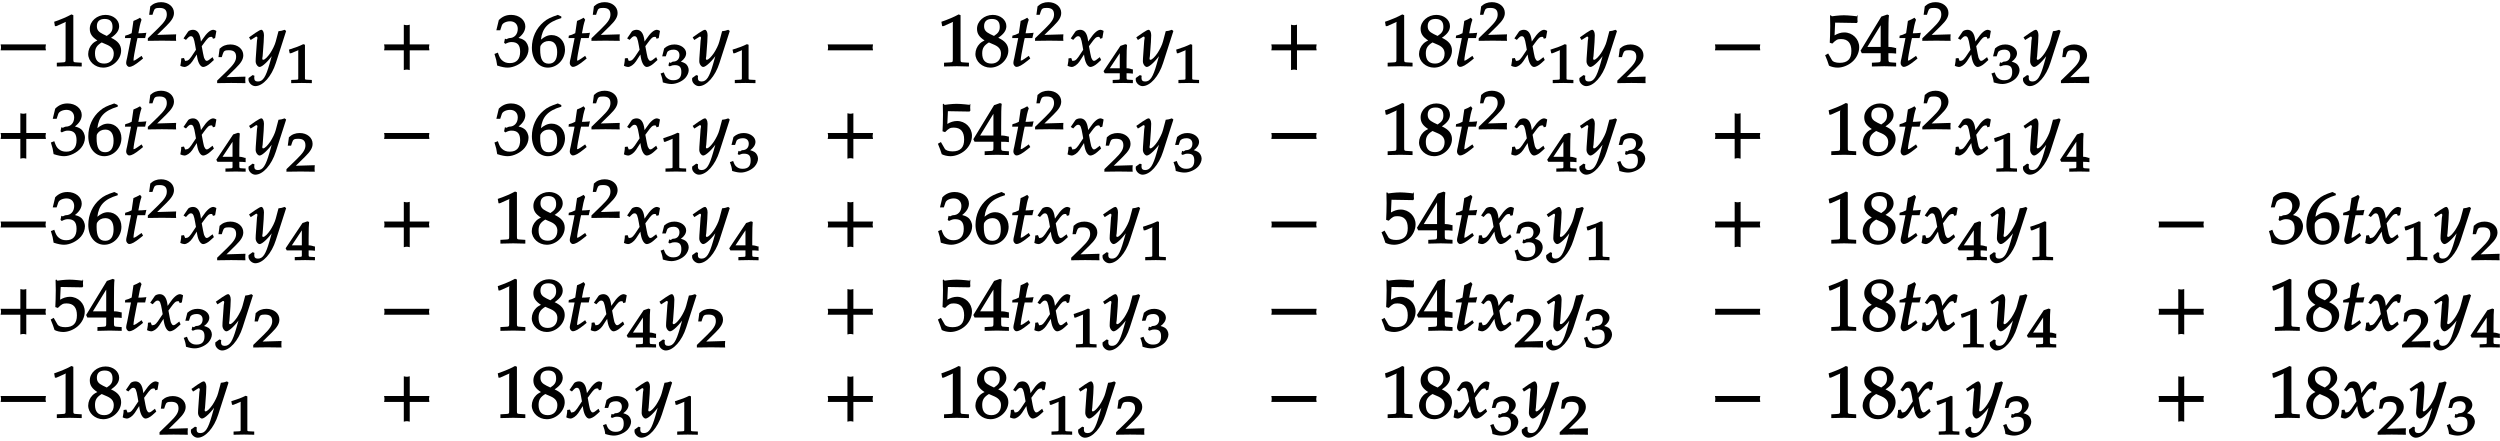
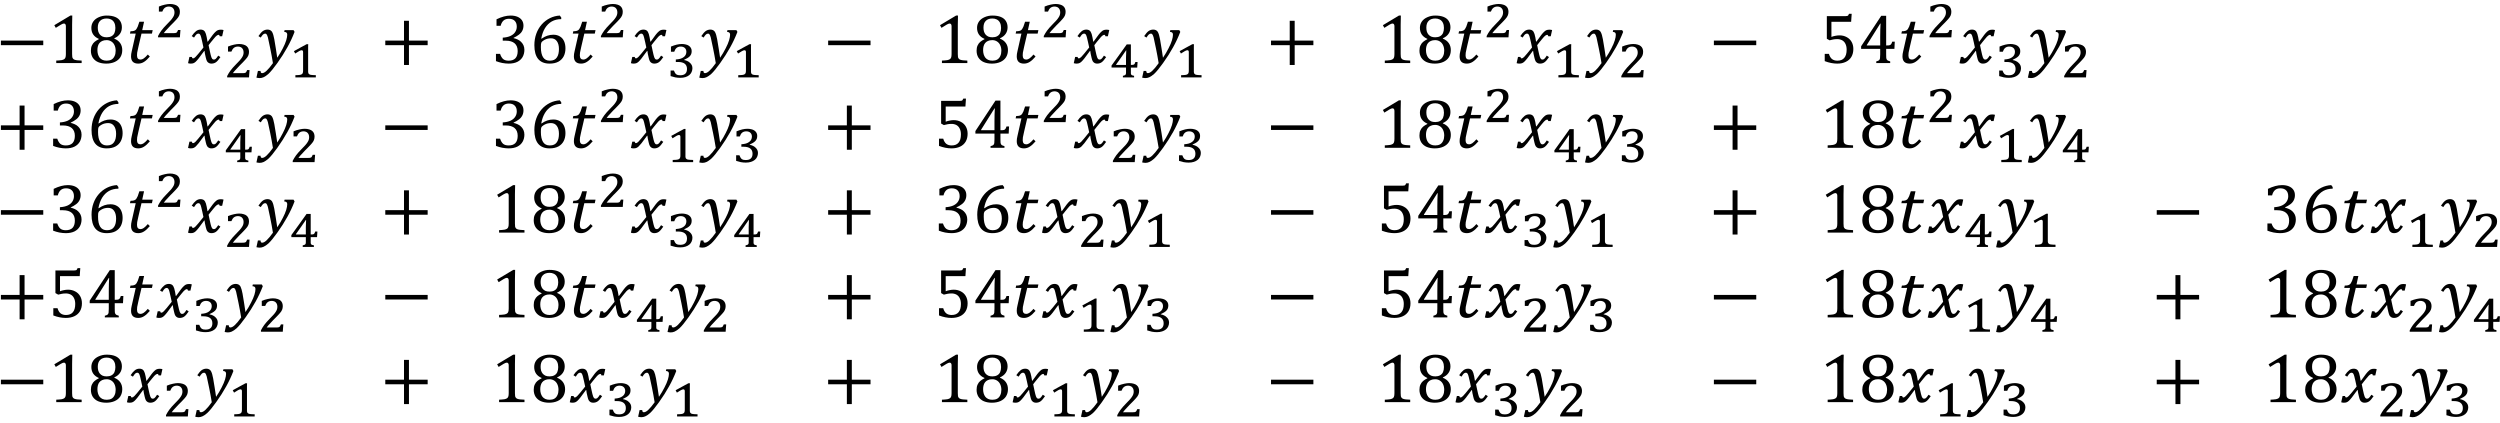
- <svg xmlns="http://www.w3.org/2000/svg" xmlns:xlink="http://www.w3.org/1999/xlink" width="552" height="73pt" viewBox="0 0 414 73">
+ <svg xmlns="http://www.w3.org/2000/svg" xmlns:xlink="http://www.w3.org/1999/xlink" width="568" height="96" viewBox="0 0 426 72">
  <defs>
    <symbol overflow="visible" id="a">
-       <path d="M8.266-2.766a1.332 1.332 0 0 1-.047-.359c0-.11.015-.234.062-.484h-7.5c.063.25.063.375.063.484 0 .125 0 .25-.063.5h7.5zm0 0" />
+       <path d="M.875-3.047v-.781h7.219v.781zm0 0" />
    </symbol>
    <symbol overflow="visible" id="b">
-       <path d="M5.125-.094v-.484l-.75-.047c-.656-.031-.64-.031-.64-.656v-7.172l-.313-.125c-.875.469-1.61.781-2.86 1.219l.125.718h.235l1.547-.687.031-.016c.063 0-.047-.015-.047.266v5.797c0 .625.016.625-.64.656L1-.578v.625L3.125 0l2 .047zm0 0" />
+       <path d="M4.078-1.531c0 .23.008.402.031.515a.68.68 0 0 0 .141.282.572.572 0 0 0 .266.171c.125.043.273.075.453.094.187.024.43.04.734.047V0H1.375v-.422A8.17 8.17 0 0 0 2.297-.5c.187-.04.328-.094.422-.156a.516.516 0 0 0 .219-.281c.05-.125.078-.32.078-.594v-4.75c0-.157-.032-.27-.094-.344a.282.282 0 0 0-.235-.11c-.124 0-.304.07-.53.204-.231.125-.516.304-.86.531l-.25-.453 2.734-1.64h.328a27.34 27.34 0 0 0-.03 1.562zm0 0" />
    </symbol>
    <symbol overflow="visible" id="c">
-       <path d="M5.672-2.594c0-.953-.563-1.61-1.672-2.11.922-.624 1.344-1.218 1.344-1.937 0-1.03-.985-1.859-2.25-1.859-1.422 0-2.61 1.047-2.61 2.297 0 .812.36 1.36 1.25 1.937-.218.11-.53.266-.796.532a2.443 2.443 0 0 0-.72 1.703C.219-.797 1.345.234 2.704.234c1.547 0 2.969-1.343 2.969-2.828zm-1.219.5c0 1-.61 1.656-1.578 1.656-1.016 0-1.531-.578-1.531-1.687 0-.875.312-1.328 1.11-1.813l.937.407c.75.344 1.062.797 1.062 1.437zM4.25-6.516c0 .688-.25 1.047-.953 1.5l-.625-.296c-.766-.375-1.016-.72-1.016-1.329 0-.78.453-1.187 1.297-1.187.875 0 1.297.437 1.297 1.312zm0 0" />
+       <path d="M4.64-4.219l.016.063c.438.18.77.433 1 .765.227.325.344.72.344 1.188 0 .46-.11.867-.328 1.219-.219.343-.54.609-.953.796C4.3 0 3.816.094 3.266.094c-.524 0-.98-.086-1.375-.25a2.055 2.055 0 0 1-.922-.766C.758-1.266.656-1.66.656-2.109c0-.344.055-.641.172-.891.113-.25.266-.453.453-.61.196-.163.438-.316.719-.453v-.062C1.156-4.488.734-5.113.734-6c0-.406.11-.766.329-1.078.218-.313.53-.555.937-.734a3.257 3.257 0 0 1 1.36-.282c.562 0 1.035.078 1.421.235.383.156.672.386.86.687.195.305.296.664.296 1.078 0 .43-.109.797-.328 1.11-.21.312-.53.57-.968.765zM1.829-6.047c0 .23.024.45.078.656.063.2.149.371.266.516.125.148.281.266.469.36.195.085.437.124.718.124.32 0 .594-.062.813-.187.226-.125.394-.305.5-.547.101-.25.156-.535.156-.86 0-.35-.062-.648-.187-.89a1.202 1.202 0 0 0-.532-.547 1.608 1.608 0 0 0-.75-.172c-.5 0-.882.137-1.14.407-.262.261-.39.64-.39 1.14zm-.062 3.844c0 .25.03.484.093.703.063.219.157.414.282.578.125.156.285.281.484.375.195.094.441.14.734.14.313 0 .582-.062.813-.187.226-.133.398-.332.516-.594.125-.257.187-.562.187-.906 0-.375-.07-.695-.203-.969a1.424 1.424 0 0 0-.547-.624 1.47 1.47 0 0 0-.797-.22c-.293 0-.539.048-.734.141-.2.086-.36.204-.485.36s-.214.34-.265.547c-.055.199-.078.418-.078.656zm0 0" />
    </symbol>
    <symbol overflow="visible" id="d">
-       <path d="M3.703-5.516c-.453.047-.86.063-1.156.063.172-.984.297-1.578.531-2.25l-.25-.328a7.16 7.16 0 0 1-1.094.531l-.296 2.031c-.391.203-.704.328-1.063.407l-.047.406h1l-.64 3.25C.625-1.11.53-.813.53-.5c0 .297.266.61.5.61.422 0 .922-.282 1.86-1.032.218-.172.14-.125.437-.36l-.25-.437-.672.469c-.36.25-.484.313-.625.313-.093 0-.031.046-.031-.11 0-.297.156-1.234.516-3l.14-.61h1.266l.203-.89zm0 0" />
+       <path d="M4.078-1.11c-.344.407-.672.712-.984.907a1.8 1.8 0 0 1-.985.297C1.285.094.875-.316.875-1.141c0-.257.035-.535.11-.828l.687-3.047H.688l.093-.406c.227 0 .399-.016.516-.047a.839.839 0 0 0 .297-.125.671.671 0 0 0 .218-.234c.07-.102.141-.234.204-.39.062-.157.156-.43.28-.829h.798L2.78-5.609h1.781l-.125.593h-1.78l-.532 2.282c-.105.437-.172.757-.203.953a3.79 3.79 0 0 0-.031.468c0 .481.203.72.609.72.164 0 .344-.063.531-.188.196-.133.43-.36.703-.672zm0 0" />
    </symbol>
    <symbol overflow="visible" id="f">
-       <path d="M5.875-5.875c-.14-.078-.344-.156-.453-.156-.469 0-1.063.468-1.797 1.578l-.453.656.25.094-.078-.578c-.14-1.188-.594-1.75-1.297-1.75-.313 0-.688.14-.797.297L.484-4.61l.407.25c.437-.485.578-.61.812-.61.39 0 .516.36.719 1.532l.125.718-.438.656C1.594-1.25 1.297-.905.953-.905c-.172 0-.172.078-.203.015l-.188-.468-.453.062c0 .36-.03.516-.093.89-.032.141-.047.173-.063.329.219.125.531.203.672.203.39 0 .953-.375 1.328-.938l.906-1.406-.234-.094.125.829c.172 1.015.578 1.609 1 1.609.266 0 .75-.234 1.125-.578l.64-.578-.218-.469c-.578.453-.766.61-.953.61-.188 0-.25-.094-.453-.5.015.046-.11-.407-.172-.75L3.5-3.313l.39-.532c.563-.765.782-1.015 1.157-1.015.187 0 .187-.032.312.312l.36-.11.203-1.171zm0 0" />
+       <path d="M2.797-2.656a65.21 65.21 0 0 0-.188-.875c-.062-.29-.125-.555-.187-.797-.063-.25-.121-.41-.172-.484-.043-.083-.09-.133-.14-.157a.289.289 0 0 0-.172-.047.477.477 0 0 0-.235.063.787.787 0 0 0-.219.187 4.023 4.023 0 0 0-.296.422l-.391-.25c.25-.375.488-.648.719-.828.226-.187.492-.281.796-.281.126 0 .227.016.313.047a.604.604 0 0 1 .25.125c.07.054.133.125.188.218.05.086.101.204.156.36.05.156.097.351.14.578.051.23.094.469.125.719h.063c.375-.531.656-.914.844-1.156.195-.25.363-.43.5-.547.132-.125.257-.207.375-.25.125-.051.289-.079.5-.079.175 0 .328.024.453.063l-.235 1.063h-.421c-.024-.165-.09-.25-.204-.25a.26.26 0 0 0-.109.03.64.64 0 0 0-.156.079 1.516 1.516 0 0 0-.25.219 10.63 10.63 0 0 0-.36.421c-.136.157-.277.329-.421.516l-.391.5c.07.375.14.7.203.969l.156.687c.051.18.094.32.125.422.04.106.082.184.125.235a.32.32 0 0 0 .125.109.474.474 0 0 0 .469-.078c.102-.082.25-.27.438-.563l.375.25c-.274.407-.516.696-.735.86-.219.164-.484.25-.797.25A.864.864 0 0 1 3.734 0a.958.958 0 0 1-.312-.281c-.086-.133-.156-.344-.219-.625-.125-.5-.2-.883-.219-1.156h-.062c-.418.585-.73 1.007-.938 1.265-.199.25-.367.438-.5.563-.125.117-.25.199-.375.25C.992.066.832.094.625.094.445.094.297.066.172.016l.234-1.063h.422c.02.168.086.25.203.25.051 0 .11-.015.172-.047a1.1 1.1 0 0 0 .25-.203c.113-.113.27-.289.469-.531.207-.238.5-.598.875-1.078zm0 0" />
    </symbol>
    <symbol overflow="visible" id="g">
-       <path d="M5.953-5.875l-.203-.156c-.375.14-.64.203-1.016.234l-.453 1.703c-.14.563-.531 1.344-.922 1.938-.421.61-.89 1.094-1.156 1.094-.265 0-.11-.438-.094-.594l.172-2.328c.031-.36.047-.829.047-1.157 0-.53-.219-.89-.422-.89-.156 0-.422.125-1 .515L-.14-4.78l.266.437.734-.453c.063-.047.125-.11.204-.11.312 0 .125.485.109.673L.969-1.328l-.016.484c-.015.5.36.969.656.969.454 0 1.547-1.047 2.438-2.39l-.234-.094-.579 2.03c-.609 2.126-1.078 2.86-1.906 2.86-.422 0-.61-.187-.61-.61 0-.062.016-.155.032-.343l-.297-.11-.672.485c-.015.156-.015.219-.015.281 0 .516.578 1.063 1.125 1.063 1.265 0 2.703-1.61 3.406-3.828L6-5.828zm0 0" />
+       <path d="M2.86.016a55.642 55.642 0 0 0-.454-2.485A59.384 59.384 0 0 0 2-4.375c-.086-.3-.172-.492-.266-.578a.34.34 0 0 0-.203-.063.54.54 0 0 0-.36.157c-.105.093-.234.265-.39.515l-.39-.25c.27-.406.52-.691.75-.86.238-.163.504-.25.796-.25.157 0 .29.028.407.079.082.031.16.086.234.156a.699.699 0 0 1 .203.297c.063.125.114.274.156.438.051.156.102.386.157.687.094.5.18 1.031.265 1.594.094.555.172 1.07.235 1.547.375-.551.691-1.086.953-1.61.27-.52.46-.972.578-1.359.113-.383.172-.703.172-.953 0-.176-.043-.297-.125-.36-.074-.07-.203-.113-.39-.125l.062-.296h1.531l.172.296a20.29 20.29 0 0 1-1.219 2.61C4.828-1.797 4.254-.895 3.61 0c-.617.863-1.125 1.484-1.53 1.86-.294.257-.571.445-.829.562-.21.094-.434.14-.672.14-.086 0-.183-.011-.297-.03a1.012 1.012 0 0 1-.234-.048l.25-1.14H.75c0 .25.086.375.266.375.226 0 .488-.14.78-.422.302-.281.657-.711 1.063-1.281zm0 0" />
    </symbol>
    <symbol overflow="visible" id="i">
-       <path d="M8.266-2.766a1.332 1.332 0 0 1-.047-.359c0-.11.015-.234.062-.484h-3.25v-3.266c-.25.063-.375.078-.484.078-.125 0-.25-.016-.5-.078v3.266H.78c.063.25.063.375.063.484 0 .125 0 .25-.063.5h3.266V.641c.25-.063.375-.079.5-.079.11 0 .234.016.484.079v-3.266h3.25zm0 0" />
+       <path d="M4.906-3.047V.328h-.843v-3.375H.874v-.781h3.188v-3.375h.843v3.375h3.188v.781zm0 0" />
    </symbol>
    <symbol overflow="visible" id="j">
-       <path d="M5.656-2.813c0-.562-.281-1.171-.703-1.468-.297-.219-.672-.344-.953-.407.734-.562 1.125-1.203 1.125-1.906 0-1.062-1.016-1.906-2.344-1.906-.812 0-1.453.266-2.047.86L.328-5.954h.64l.266-.797c.125-.406.75-.688 1.375-.688.766 0 1.266.5 1.266 1.25 0 .907-.563 1.532-1.406 1.532-.11 0-.469.187-.469.187l-.25-.093-.14.671.202.188C2.297-3.938 2.516-4 2.845-4c1 0 1.422.516 1.422 1.594 0 1.219-.579 1.89-1.704 1.89-.546 0-.937-.14-1.296-.468C.984-1.25.859-1.438.578-2.25l-.562.219C.28-1.234.375-.797.469-.11c.765.25 1.281.343 1.734.343.953 0 2.14-.562 2.813-1.375.406-.484.64-1.109.64-1.671zm0 0" />
+       <path d="M.938-6.344v-1.11a6.877 6.877 0 0 1 1.265-.484 4.574 4.574 0 0 1 1.14-.156c.446 0 .833.07 1.157.203.332.137.586.336.766.594.175.25.265.559.265.922 0 .324-.07.617-.203.875a1.86 1.86 0 0 1-.562.656 4.907 4.907 0 0 1-.922.547v.047c.238.055.469.133.687.234.219.094.41.227.578.391.176.168.317.367.422.594.102.23.157.492.157.781 0 .45-.102.852-.297 1.203-.2.356-.5.637-.907.844-.406.2-.902.297-1.484.297-.336 0-.7-.04-1.094-.11A6.822 6.822 0 0 1 .844-.328v-1.234h.703c.133.406.312.703.531.89.227.18.535.266.922.266.508 0 .895-.133 1.156-.406.258-.282.39-.692.39-1.235 0-.57-.171-1.008-.515-1.312-.343-.301-.851-.454-1.515-.454H2v-.515c.52-.031.96-.129 1.328-.297.363-.176.629-.398.797-.672.176-.27.266-.57.266-.906 0-.426-.118-.754-.344-.984-.23-.239-.563-.36-1-.36-.375 0-.68.102-.906.297-.23.2-.399.5-.5.906zm0 0" />
    </symbol>
    <symbol overflow="visible" id="k">
-       <path d="M5.719-2.75c0-1.375-.953-2.406-2.219-2.406-.703 0-1.25.328-1.766.75.22-1.844 1.094-2.89 3.375-3.563v-.265L4.531-8.5c-1.156.39-1.75.656-2.36 1.188C.939-6.282.235-4.72.235-3.079.234-1.11 1.344.234 2.875.234c1.563 0 2.844-1.359 2.844-2.984zm-1.297.422c0 1.234-.469 1.906-1.39 1.906-1.016 0-1.423-.734-1.423-2.344 0-.406 0-.546.141-.75.266-.406.719-.656 1.297-.656.906 0 1.375.656 1.375 1.844zm0 0" />
+       <path d="M5.344-7.766v.282c-.606 0-1.14.132-1.61.39-.46.262-.843.64-1.156 1.14-.305.5-.515 1.095-.64 1.782L2-4.156c.32-.227.64-.395.953-.5A3.13 3.13 0 0 1 4-4.828c.438 0 .813.101 1.125.297.313.187.547.46.703.812.156.344.234.75.234 1.219 0 .512-.101.96-.296 1.344-.2.386-.5.695-.907.922-.406.218-.906.328-1.5.328-.867 0-1.515-.266-1.953-.797-.43-.531-.64-1.313-.64-2.344 0-.695.109-1.348.328-1.953a4.842 4.842 0 0 1 .922-1.578 4.573 4.573 0 0 1 1.406-1.078 4.316 4.316 0 0 1 1.672-.438zm-1.75 3.547c-.188 0-.375.024-.563.063a2.13 2.13 0 0 0-.5.187 2.609 2.609 0 0 0-.453.313.756.756 0 0 0-.11.14 1.3 1.3 0 0 0-.077.282 5.658 5.658 0 0 0-.016.53c0 .75.125 1.325.375 1.72.25.386.629.578 1.14.578.29 0 .536-.047.735-.14.207-.102.367-.243.484-.423.125-.187.211-.398.266-.64.05-.239.078-.5.078-.782 0-.57-.121-1.02-.36-1.343-.23-.32-.562-.485-1-.485zm0 0" />
    </symbol>
    <symbol overflow="visible" id="n">
-       <path d="M5.625-3.156c0-1.344-1.11-2.438-2.469-2.438-.578 0-1.11.188-1.61.485l.095-2.11 3.578.063.14-.157c-.03-.265-.03-.343-.03-.515 0-.188 0-.266.03-.531l-.093-.11v.203s-1.375-.171-2.188-.171c-.812 0-1.984.171-1.984.171L.89-8.469l-.094.11.031 1.687C.828-5.625.781-4.5.75-3.89l.422.141c.625-.625.844-.75 1.437-.75 1.141 0 1.72.672 1.72 1.969 0 1.328-.626 1.969-1.923 1.969-.656 0-1.156-.172-1.312-.485l-.61-1.062-.5.28c.297.735.454 1.126.641 1.735.344.188.922.328 1.438.328.812 0 1.75-.375 2.406-.953.734-.64 1.156-1.547 1.156-2.437zm0 0" />
+       <path d="M.875-.328v-1.234h.719c.113.398.285.687.515.875.239.187.547.28.922.28.52 0 .91-.156 1.172-.468.27-.313.406-.781.406-1.406 0-.406-.074-.742-.218-1.016a1.32 1.32 0 0 0-.563-.594A1.772 1.772 0 0 0 3-4.078c-.262 0-.492.023-.688.062a5.56 5.56 0 0 0-.609.141l-.469-.266V-8h3.22a.81.81 0 0 0 .28-.031c.063-.02.11-.051.141-.094.04-.05.086-.14.14-.266h.454l-.094 1.36h-3.36v2.578c.196-.082.415-.145.657-.188.238-.05.476-.078.719-.078.457 0 .863.102 1.218.297.364.188.645.461.844.813.195.343.297.746.297 1.203 0 .523-.11.969-.328 1.344-.219.375-.54.664-.953.859-.418.2-.907.297-1.469.297-.68 0-1.387-.14-2.125-.422zm0 0" />
    </symbol>
    <symbol overflow="visible" id="o">
-       <path d="M5.766-.094v-.484l-.704-.047c-.578-.031-.578-.063-.578-.781v-.75c.579 0 .829 0 1.282.062v-1L5.734-3s-.671-.188-1.062-.188h-.188v-1.53c0-2.126.016-3.157.094-3.72l-.281-.124-.984.343-3.438 5.64.203.423h3.125v.75c0 .718.016.765-.578.781l-.875.047v.625L3.813 0l1.953.047zM3.344-3.188H1l2.438-3.984-.235-.094v4.079zm0 0" />
+       <path d="M3.031-.281c.239-.063.399-.13.485-.203a.59.59 0 0 0 .156-.329c.02-.144.031-.363.031-.656v-.953H.453v-.437l3.422-5.188h.844V-3h.125c.226 0 .39-.016.484-.047a.462.462 0 0 0 .234-.172c.07-.082.133-.222.188-.422h.438l-.063 1.22H4.719v.952c0 .262.004.453.015.578a.83.83 0 0 0 .094.297.54.54 0 0 0 .188.172c.082.043.21.09.39.14V0H3.031zM1.421-3h2.282v-1.453c0-.363.004-.774.016-1.234.02-.458.035-.801.047-1.032h-.063l-2.281 3.64zm0 0" />
    </symbol>
    <symbol overflow="visible" id="e">
-       <path d="M4.75-.11c-.016-.187-.016-.265-.016-.39s0-.203.032-.547l-3.141.094 1.5-1.469c.938-.922 1.281-1.5 1.281-2.172 0-1.015-.906-1.781-2.14-1.781-.688 0-1.282.219-1.782.703l-.187 1.39h.547l.172-.53c.156-.516.359-.61 1-.61.843 0 1.203.344 1.203 1.094 0 .672-.36 1.234-1.453 2.297L.078-.391v.422L2.406 0l2.36.031zm0 0" />
+       <path d="M3.188-.719c.132 0 .242-.004.328-.015a.498.498 0 0 0 .203-.063.386.386 0 0 0 .14-.156c.04-.07.086-.172.141-.297h.406c-.023.21-.039.418-.047.625-.011.21-.027.418-.046.625H.592v-.234C.665-.391.75-.54.844-.688c.095-.156.196-.312.313-.468.125-.164.258-.332.407-.5.144-.164.312-.344.5-.532.269-.269.488-.5.656-.687.176-.195.312-.375.406-.531.102-.156.172-.297.203-.422a1.408 1.408 0 0 0 0-.828.835.835 0 0 0-.187-.313.624.624 0 0 0-.297-.203 1.005 1.005 0 0 0-.406-.078c-.282 0-.516.074-.704.219-.18.148-.32.36-.421.64H.734v-.859a5.539 5.539 0 0 1 1.032-.328c.32-.07.609-.11.859-.11.3 0 .563.04.781.11.219.062.39.152.516.266.133.117.234.257.297.421.062.168.093.344.093.532 0 .117-.011.226-.03.328-.012.093-.04.187-.079.281a2.749 2.749 0 0 1-.156.297 2.42 2.42 0 0 1-.234.297 3.877 3.877 0 0 1-.297.328c-.118.125-.246.262-.391.406l-.438.438a16.056 16.056 0 0 0-.828.89 2.679 2.679 0 0 0-.296.375zm0 0" />
    </symbol>
    <symbol overflow="visible" id="h">
-       <path d="M4.281-.11V-.5l-.656-.031c-.531-.031-.484.015-.484-.453v-5.344l-.282-.094c-.625.313-1.312.578-2.375.906l.125.594h.22l1.25-.516h.03c.047 0-.078-.062-.078.157v4.297c0 .468.047.421-.469.453L.86-.5v.531L2.61 0l1.672.031zm0 0" />
+       <path d="M3.219-1.156v.234c.008.063.02.121.031.172a.252.252 0 0 0 .047.11c.02.03.047.058.078.078.04.042.086.074.14.093.063.012.133.028.22.047.093.012.203.024.328.031.132 0 .289.008.468.016V0H1.047v-.375c.176-.008.32-.016.437-.016.125-.007.227-.02.313-.03L2-.47a.53.53 0 0 0 .125-.062 1.36 1.36 0 0 0 .11-.094.237.237 0 0 0 .062-.11c.02-.05.035-.109.047-.171a2.25 2.25 0 0 0 .015-.25v-3.157c0-.113-.023-.19-.062-.234a.233.233 0 0 0-.188-.078c-.093 0-.23.047-.406.14-.18.094-.406.235-.687.423-.043-.07-.079-.141-.11-.204-.031-.07-.07-.14-.11-.203.364-.195.724-.394 1.079-.593l1.094-.594h.265a5.867 5.867 0 0 0-.015.437v.719zm0 0" />
    </symbol>
    <symbol overflow="visible" id="l">
-       <path d="M4.703-2.125c0-.422-.234-.89-.578-1.11a2.69 2.69 0 0 0-.719-.296c.531-.36.875-.875.875-1.39 0-.798-.875-1.454-1.937-1.454-.656 0-1.203.203-1.703.656L.312-4.406h.594l.219-.64c.11-.298.563-.47 1.078-.47.61 0 .969.344.969.907 0 .656-.406 1.078-1.094 1.078-.078 0-.344.203-.344.203l-.265-.094-.125.531.203.141c.39-.172.578-.203.844-.203.796 0 1.093.328 1.093 1.14 0 .907-.421 1.36-1.328 1.36-.437 0-.719-.094-1.015-.344C.906-1 .828-1.094.578-1.75l-.531.188c.234.609.312.937.375 1.468C1.078.11 1.5.172 1.875.172c.766 0 1.75-.422 2.281-1.016.328-.375.547-.86.547-1.281zm0 0" />
+       <path d="M.75-4.375v-.875c.352-.145.68-.254.984-.328.301-.07.594-.11.875-.11.239 0 .457.028.657.079.207.043.382.117.53.218.157.106.274.235.36.391.082.148.125.32.125.516 0 .187-.027.355-.078.5a1.297 1.297 0 0 1-.25.39c-.117.117-.25.219-.406.313-.156.094-.34.187-.547.281v.047c.195.031.379.09.547.172.164.074.312.172.437.297.133.117.239.25.313.406.07.156.11.328.11.515 0 .231-.048.45-.141.657-.086.199-.215.37-.391.515a1.94 1.94 0 0 1-.656.344c-.25.082-.547.125-.89.125-.282 0-.563-.027-.845-.078a7.375 7.375 0 0 1-.796-.219v-.953h.562c.05.149.11.274.172.375a.983.983 0 0 0 .219.266c.093.062.195.11.312.14.113.024.238.032.375.032.383 0 .672-.086.86-.266.195-.176.296-.445.296-.813 0-.394-.132-.69-.39-.89-.25-.195-.633-.297-1.14-.297h-.376v-.422c.3-.02.563-.062.781-.125.227-.07.414-.164.563-.281.156-.113.27-.25.344-.406.07-.157.109-.317.109-.485 0-.281-.086-.5-.25-.656-.168-.164-.406-.25-.719-.25-.273 0-.5.074-.687.219-.18.148-.313.367-.407.656zm0 0" />
    </symbol>
    <symbol overflow="visible" id="m">
-       <path d="M4.797-.11V-.5l-.61-.031c-.468-.031-.437-.016-.437-.547v-.531c.422 0 .625.015 1.047.062v-.781l-.047.094s-.578-.204-.89-.204h-.11V-3.53c0-1.578.031-2.344.078-2.781l-.281-.11-.813.281-2.796 4.188.187.344h2.5v.53c0 .532.063.532-.406.548L1.453-.5v.531L3.172 0l1.625.031zm-2-2.328H.969l1.922-2.89-.266-.094v2.984zm0 0" />
+       <path d="M2.297-.266c.094-.02.164-.039.219-.062a.865.865 0 0 0 .156-.063.53.53 0 0 0 .094-.093.38.38 0 0 0 .046-.125c.008-.051.016-.114.016-.188v-.875H.36v-.344c.438-.601.868-1.203 1.297-1.796.426-.602.86-1.208 1.297-1.813h.703v3.5h.078c.125 0 .223-.004.297-.016a.36.36 0 0 0 .172-.062.452.452 0 0 0 .125-.156c.031-.07.063-.16.094-.266h.375c-.012.156-.024.32-.031.484-.012.157-.024.313-.032.47H3.656v.984a.502.502 0 0 0 .063.218c.039.055.097.094.172.125.07.024.175.047.312.078V0H2.297zM1.14-2.125h1.687v-.89-.36a8.04 8.04 0 0 0 .016-.438c.008-.156.015-.3.015-.437.008-.133.016-.25.016-.344h-.047l-.844 1.219c-.28.398-.562.793-.843 1.188zm0 0" />
    </symbol>
  </defs>
-   <use xlink:href="#a" x="-.678" y="10.965" />
-   <use xlink:href="#b" x="8.408" y="10.965" />
-   <use xlink:href="#c" x="14.386" y="10.965" />
-   <use xlink:href="#d" x="20.363" y="10.965" />
-   <use xlink:href="#e" x="24.404" y="6.733" />
-   <use xlink:href="#f" x="29.905" y="10.965" />
-   <use xlink:href="#e" x="35.882" y="13.738" />
-   <use xlink:href="#g" x="41.383" y="10.965" />
-   <use xlink:href="#h" x="47.36" y="13.738" />
-   <use xlink:href="#i" x="62.823" y="10.965" />
-   <use xlink:href="#j" x="81.868" y="10.965" />
-   <use xlink:href="#k" x="87.845" y="10.965" />
-   <use xlink:href="#d" x="93.823" y="10.965" />
-   <use xlink:href="#e" x="97.868" y="6.733" />
-   <use xlink:href="#f" x="103.368" y="10.965" />
-   <use xlink:href="#l" x="109.346" y="13.738" />
-   <use xlink:href="#g" x="114.846" y="10.965" />
-   <use xlink:href="#h" x="120.824" y="13.738" />
-   <use xlink:href="#a" x="136.287" y="10.965" />
-   <use xlink:href="#b" x="155.332" y="10.965" />
-   <use xlink:href="#c" x="161.309" y="10.965" />
-   <use xlink:href="#d" x="167.287" y="10.965" />
-   <use xlink:href="#e" x="171.331" y="6.733" />
-   <use xlink:href="#f" x="176.832" y="10.965" />
-   <use xlink:href="#m" x="182.809" y="13.738" />
-   <use xlink:href="#g" x="188.31" y="10.965" />
-   <use xlink:href="#h" x="194.287" y="13.738" />
-   <use xlink:href="#i" x="209.75" y="10.965" />
-   <use xlink:href="#b" x="228.795" y="10.965" />
-   <use xlink:href="#c" x="234.772" y="10.965" />
-   <use xlink:href="#d" x="240.75" y="10.965" />
-   <use xlink:href="#e" x="244.795" y="6.733" />
-   <use xlink:href="#f" x="250.295" y="10.965" />
-   <use xlink:href="#h" x="256.273" y="13.738" />
-   <use xlink:href="#g" x="261.773" y="10.965" />
-   <use xlink:href="#e" x="267.751" y="13.738" />
-   <use xlink:href="#a" x="283.214" y="10.965" />
-   <use xlink:href="#n" x="302.259" y="10.965" />
-   <use xlink:href="#o" x="308.236" y="10.965" />
-   <use xlink:href="#d" x="314.214" y="10.965" />
-   <use xlink:href="#e" x="318.258" y="6.733" />
-   <use xlink:href="#f" x="323.759" y="10.965" />
-   <use xlink:href="#l" x="329.736" y="13.738" />
-   <use xlink:href="#g" x="335.237" y="10.965" />
-   <use xlink:href="#e" x="341.214" y="13.738" />
-   <use xlink:href="#i" x="-.677" y="25.631" />
-   <use xlink:href="#j" x="8.409" y="25.631" />
-   <use xlink:href="#k" x="14.387" y="25.631" />
-   <use xlink:href="#d" x="20.364" y="25.631" />
-   <use xlink:href="#e" x="24.404" y="21.399" />
-   <use xlink:href="#f" x="29.905" y="25.631" />
-   <use xlink:href="#m" x="35.882" y="28.404" />
-   <use xlink:href="#g" x="41.383" y="25.631" />
-   <use xlink:href="#e" x="47.36" y="28.404" />
-   <use xlink:href="#a" x="62.823" y="25.631" />
-   <use xlink:href="#j" x="81.868" y="25.631" />
-   <use xlink:href="#k" x="87.845" y="25.631" />
-   <use xlink:href="#d" x="93.823" y="25.631" />
-   <use xlink:href="#e" x="97.868" y="21.399" />
-   <use xlink:href="#f" x="103.368" y="25.631" />
-   <use xlink:href="#h" x="109.346" y="28.404" />
-   <use xlink:href="#g" x="114.846" y="25.631" />
-   <use xlink:href="#l" x="120.824" y="28.404" />
-   <use xlink:href="#i" x="136.287" y="25.631" />
-   <use xlink:href="#n" x="155.332" y="25.631" />
-   <use xlink:href="#o" x="161.309" y="25.631" />
-   <use xlink:href="#d" x="167.287" y="25.631" />
-   <use xlink:href="#e" x="171.331" y="21.399" />
-   <use xlink:href="#f" x="176.832" y="25.631" />
-   <use xlink:href="#e" x="182.809" y="28.404" />
-   <use xlink:href="#g" x="188.31" y="25.631" />
-   <use xlink:href="#l" x="194.287" y="28.404" />
-   <use xlink:href="#a" x="209.75" y="25.631" />
-   <use xlink:href="#b" x="228.795" y="25.631" />
-   <use xlink:href="#c" x="234.772" y="25.631" />
-   <use xlink:href="#d" x="240.75" y="25.631" />
-   <use xlink:href="#e" x="244.795" y="21.399" />
-   <use xlink:href="#f" x="250.295" y="25.631" />
-   <use xlink:href="#m" x="256.273" y="28.404" />
-   <use xlink:href="#g" x="261.773" y="25.631" />
-   <use xlink:href="#l" x="267.751" y="28.404" />
-   <use xlink:href="#i" x="283.214" y="25.631" />
-   <use xlink:href="#b" x="302.259" y="25.631" />
-   <use xlink:href="#c" x="308.236" y="25.631" />
-   <use xlink:href="#d" x="314.214" y="25.631" />
-   <use xlink:href="#e" x="318.258" y="21.399" />
-   <use xlink:href="#f" x="323.759" y="25.631" />
-   <use xlink:href="#h" x="329.736" y="28.404" />
-   <use xlink:href="#g" x="335.237" y="25.631" />
-   <use xlink:href="#m" x="341.214" y="28.404" />
-   <use xlink:href="#a" x="-.677" y="40.297" />
-   <use xlink:href="#j" x="8.409" y="40.297" />
-   <use xlink:href="#k" x="14.387" y="40.297" />
-   <use xlink:href="#d" x="20.364" y="40.297" />
-   <use xlink:href="#e" x="24.404" y="36.065" />
-   <use xlink:href="#f" x="29.905" y="40.297" />
-   <use xlink:href="#e" x="35.882" y="43.07" />
-   <use xlink:href="#g" x="41.383" y="40.297" />
-   <use xlink:href="#m" x="47.36" y="43.07" />
-   <use xlink:href="#i" x="62.823" y="40.297" />
-   <use xlink:href="#b" x="81.868" y="40.297" />
-   <use xlink:href="#c" x="87.845" y="40.297" />
-   <use xlink:href="#d" x="93.823" y="40.297" />
-   <use xlink:href="#e" x="97.868" y="36.065" />
-   <use xlink:href="#f" x="103.368" y="40.297" />
-   <use xlink:href="#l" x="109.346" y="43.07" />
-   <use xlink:href="#g" x="114.846" y="40.297" />
-   <use xlink:href="#m" x="120.824" y="43.07" />
-   <use xlink:href="#i" x="136.287" y="40.297" />
-   <use xlink:href="#j" x="155.332" y="40.297" />
-   <use xlink:href="#k" x="161.309" y="40.297" />
-   <use xlink:href="#d" x="167.287" y="40.297" />
-   <use xlink:href="#f" x="171.328" y="40.297" />
-   <use xlink:href="#e" x="177.309" y="43.07" />
-   <use xlink:href="#g" x="182.809" y="40.297" />
-   <use xlink:href="#h" x="188.787" y="43.07" />
-   <use xlink:href="#a" x="209.75" y="40.297" />
-   <use xlink:href="#n" x="228.795" y="40.297" />
-   <use xlink:href="#o" x="234.772" y="40.297" />
-   <use xlink:href="#d" x="240.75" y="40.297" />
-   <use xlink:href="#f" x="244.791" y="40.297" />
-   <use xlink:href="#l" x="250.772" y="43.07" />
-   <use xlink:href="#g" x="256.273" y="40.297" />
-   <use xlink:href="#h" x="262.25" y="43.07" />
-   <use xlink:href="#i" x="283.214" y="40.297" />
-   <use xlink:href="#b" x="302.259" y="40.297" />
-   <use xlink:href="#c" x="308.236" y="40.297" />
-   <use xlink:href="#d" x="314.214" y="40.297" />
-   <use xlink:href="#f" x="318.255" y="40.297" />
-   <use xlink:href="#m" x="324.236" y="43.07" />
-   <use xlink:href="#g" x="329.736" y="40.297" />
-   <use xlink:href="#h" x="335.714" y="43.07" />
-   <use xlink:href="#a" x="356.677" y="40.297" />
-   <use xlink:href="#j" x="375.722" y="40.297" />
-   <use xlink:href="#k" x="381.699" y="40.297" />
-   <use xlink:href="#d" x="387.677" y="40.297" />
-   <use xlink:href="#f" x="391.718" y="40.297" />
-   <use xlink:href="#h" x="397.699" y="43.07" />
-   <use xlink:href="#g" x="403.2" y="40.297" />
-   <use xlink:href="#e" x="409.177" y="43.07" />
-   <use xlink:href="#i" x="-.677" y="54.743" />
-   <use xlink:href="#n" x="8.409" y="54.743" />
-   <use xlink:href="#o" x="14.387" y="54.743" />
-   <use xlink:href="#d" x="20.364" y="54.743" />
-   <use xlink:href="#f" x="24.393" y="54.743" />
-   <use xlink:href="#l" x="30.382" y="57.516" />
-   <use xlink:href="#g" x="35.882" y="54.743" />
-   <use xlink:href="#e" x="41.86" y="57.516" />
-   <use xlink:href="#a" x="62.823" y="54.743" />
-   <use xlink:href="#b" x="81.868" y="54.743" />
-   <use xlink:href="#c" x="87.845" y="54.743" />
-   <use xlink:href="#d" x="93.823" y="54.743" />
-   <use xlink:href="#f" x="97.864" y="54.743" />
-   <use xlink:href="#m" x="103.846" y="57.516" />
-   <use xlink:href="#g" x="109.346" y="54.743" />
-   <use xlink:href="#e" x="115.323" y="57.516" />
-   <use xlink:href="#i" x="136.287" y="54.743" />
-   <use xlink:href="#n" x="155.332" y="54.743" />
-   <use xlink:href="#o" x="161.309" y="54.743" />
-   <use xlink:href="#d" x="167.287" y="54.743" />
-   <use xlink:href="#f" x="171.328" y="54.743" />
-   <use xlink:href="#h" x="177.309" y="57.516" />
-   <use xlink:href="#g" x="182.809" y="54.743" />
-   <use xlink:href="#l" x="188.787" y="57.516" />
-   <use xlink:href="#a" x="209.75" y="54.743" />
-   <use xlink:href="#n" x="228.795" y="54.743" />
-   <use xlink:href="#o" x="234.772" y="54.743" />
-   <use xlink:href="#d" x="240.75" y="54.743" />
-   <use xlink:href="#f" x="244.791" y="54.743" />
-   <g>
-     <use xlink:href="#e" x="250.772" y="57.516" />
-   </g>
-   <g>
-     <use xlink:href="#g" x="256.273" y="54.743" />
-   </g>
-   <g>
-     <use xlink:href="#l" x="262.25" y="57.516" />
-   </g>
-   <g>
-     <use xlink:href="#a" x="283.214" y="54.743" />
-   </g>
-   <g>
-     <use xlink:href="#b" x="302.259" y="54.743" />
-     <use xlink:href="#c" x="308.236" y="54.743" />
-     <use xlink:href="#d" x="314.214" y="54.743" />
-   </g>
-   <g>
-     <use xlink:href="#f" x="318.255" y="54.743" />
-   </g>
-   <g>
-     <use xlink:href="#h" x="324.236" y="57.516" />
-   </g>
-   <g>
-     <use xlink:href="#g" x="329.736" y="54.743" />
-   </g>
-   <g>
-     <use xlink:href="#m" x="335.714" y="57.516" />
-   </g>
-   <g>
-     <use xlink:href="#i" x="356.677" y="54.743" />
-   </g>
-   <g>
-     <use xlink:href="#b" x="375.722" y="54.743" />
-     <use xlink:href="#c" x="381.699" y="54.743" />
-     <use xlink:href="#d" x="387.677" y="54.743" />
-   </g>
-   <g>
-     <use xlink:href="#f" x="391.718" y="54.743" />
-   </g>
-   <g>
-     <use xlink:href="#e" x="397.699" y="57.516" />
-   </g>
-   <g>
-     <use xlink:href="#g" x="403.2" y="54.743" />
-   </g>
-   <g>
-     <use xlink:href="#m" x="409.177" y="57.516" />
-   </g>
-   <g>
-     <use xlink:href="#a" x="-.677" y="69.188" />
-     <use xlink:href="#b" x="8.409" y="69.188" />
-     <use xlink:href="#c" x="14.387" y="69.188" />
-     <use xlink:href="#f" x="20.364" y="69.188" />
-   </g>
-   <g>
-     <use xlink:href="#e" x="26.341" y="71.962" />
-   </g>
-   <g>
-     <use xlink:href="#g" x="31.842" y="69.188" />
-   </g>
-   <g>
-     <use xlink:href="#h" x="37.819" y="71.962" />
-   </g>
-   <g>
-     <use xlink:href="#i" x="62.823" y="69.188" />
-   </g>
-   <g>
-     <use xlink:href="#b" x="81.868" y="69.188" />
-     <use xlink:href="#c" x="87.845" y="69.188" />
-     <use xlink:href="#f" x="93.823" y="69.188" />
-   </g>
-   <g>
-     <use xlink:href="#l" x="99.805" y="71.962" />
-   </g>
-   <g>
-     <use xlink:href="#g" x="105.305" y="69.188" />
-   </g>
-   <g>
-     <use xlink:href="#h" x="111.283" y="71.962" />
-   </g>
-   <g>
-     <use xlink:href="#i" x="136.287" y="69.188" />
-   </g>
-   <g>
-     <use xlink:href="#b" x="155.332" y="69.188" />
-     <use xlink:href="#c" x="161.309" y="69.188" />
-     <use xlink:href="#f" x="167.287" y="69.188" />
-   </g>
-   <g>
-     <use xlink:href="#h" x="173.268" y="71.962" />
-   </g>
-   <g>
-     <use xlink:href="#g" x="178.769" y="69.188" />
-   </g>
-   <g>
-     <use xlink:href="#e" x="184.746" y="71.962" />
-   </g>
-   <g>
-     <use xlink:href="#a" x="209.75" y="69.188" />
-   </g>
-   <g>
-     <use xlink:href="#b" x="228.795" y="69.188" />
-     <use xlink:href="#c" x="234.772" y="69.188" />
-     <use xlink:href="#f" x="240.75" y="69.188" />
-   </g>
-   <g>
-     <use xlink:href="#l" x="246.732" y="71.962" />
-   </g>
-   <g>
-     <use xlink:href="#g" x="252.232" y="69.188" />
-   </g>
-   <g>
-     <use xlink:href="#e" x="258.21" y="71.962" />
-   </g>
-   <g>
-     <use xlink:href="#a" x="283.214" y="69.188" />
-   </g>
-   <g>
-     <use xlink:href="#b" x="302.259" y="69.188" />
-     <use xlink:href="#c" x="308.236" y="69.188" />
-     <use xlink:href="#f" x="314.214" y="69.188" />
-   </g>
-   <g>
-     <use xlink:href="#h" x="320.195" y="71.962" />
-   </g>
-   <g>
-     <use xlink:href="#g" x="325.695" y="69.188" />
-   </g>
-   <g>
-     <use xlink:href="#l" x="331.673" y="71.962" />
-   </g>
-   <g>
-     <use xlink:href="#i" x="356.677" y="69.188" />
-   </g>
-   <g>
-     <use xlink:href="#b" x="375.722" y="69.188" />
-     <use xlink:href="#c" x="381.699" y="69.188" />
-     <use xlink:href="#f" x="387.677" y="69.188" />
-   </g>
-   <g>
-     <use xlink:href="#e" x="393.659" y="71.962" />
-   </g>
-   <g>
-     <use xlink:href="#g" x="399.159" y="69.188" />
-   </g>
-   <g>
-     <use xlink:href="#l" x="405.136" y="71.962" />
+   <use xlink:href="#a" x="-.722" y="10.745" />
+   <use xlink:href="#b" x="8.209" y="10.745" />
+   <use xlink:href="#c" x="14.832" y="10.745" />
+   <use xlink:href="#d" x="21.455" y="10.745" />
+   <use xlink:href="#e" x="26.341" y="6.366" />
+   <use xlink:href="#f" x="31.871" y="10.745" />
+   <use xlink:href="#e" x="38.117" y="13.185" />
+   <use xlink:href="#g" x="43.648" y="10.745" />
+   <use xlink:href="#h" x="49.287" y="13.185" />
+   <use xlink:href="#i" x="64.779" y="10.745" />
+   <use xlink:href="#j" x="83.668" y="10.745" />
+   <use xlink:href="#k" x="90.291" y="10.745" />
+   <use xlink:href="#d" x="96.915" y="10.745" />
+   <use xlink:href="#e" x="101.805" y="6.366" />
+   <use xlink:href="#f" x="107.335" y="10.745" />
+   <use xlink:href="#l" x="113.581" y="13.185" />
+   <use xlink:href="#g" x="119.111" y="10.745" />
+   <use xlink:href="#h" x="124.75" y="13.185" />
+   <use xlink:href="#a" x="140.243" y="10.745" />
+   <use xlink:href="#b" x="159.132" y="10.745" />
+   <use xlink:href="#c" x="165.755" y="10.745" />
+   <use xlink:href="#d" x="172.379" y="10.745" />
+   <use xlink:href="#e" x="177.268" y="6.366" />
+   <use xlink:href="#f" x="182.799" y="10.745" />
+   <use xlink:href="#m" x="189.045" y="13.185" />
+   <use xlink:href="#g" x="194.575" y="10.745" />
+   <use xlink:href="#h" x="200.214" y="13.185" />
+   <use xlink:href="#i" x="215.707" y="10.745" />
+   <use xlink:href="#b" x="234.596" y="10.745" />
+   <use xlink:href="#c" x="241.219" y="10.745" />
+   <use xlink:href="#d" x="247.843" y="10.745" />
+   <use xlink:href="#e" x="252.732" y="6.366" />
+   <use xlink:href="#f" x="258.262" y="10.745" />
+   <use xlink:href="#h" x="264.508" y="13.185" />
+   <use xlink:href="#g" x="270.039" y="10.745" />
+   <use xlink:href="#e" x="275.678" y="13.185" />
+   <use xlink:href="#a" x="291.17" y="10.745" />
+   <use xlink:href="#n" x="310.059" y="10.745" />
+   <use xlink:href="#o" x="316.682" y="10.745" />
+   <use xlink:href="#d" x="323.306" y="10.745" />
+   <use xlink:href="#e" x="328.196" y="6.366" />
+   <use xlink:href="#f" x="333.726" y="10.745" />
+   <use xlink:href="#l" x="339.972" y="13.185" />
+   <use xlink:href="#g" x="345.502" y="10.745" />
+   <use xlink:href="#e" x="351.141" y="13.185" />
+   <use xlink:href="#i" x="-.722" y="25.19" />
+   <use xlink:href="#j" x="8.209" y="25.19" />
+   <use xlink:href="#k" x="14.832" y="25.19" />
+   <use xlink:href="#d" x="21.455" y="25.19" />
+   <use xlink:href="#e" x="26.341" y="20.812" />
+   <use xlink:href="#f" x="31.871" y="25.19" />
+   <use xlink:href="#m" x="38.117" y="27.63" />
+   <use xlink:href="#g" x="43.648" y="25.19" />
+   <use xlink:href="#e" x="49.287" y="27.63" />
+   <use xlink:href="#a" x="64.779" y="25.19" />
+   <use xlink:href="#j" x="83.668" y="25.19" />
+   <use xlink:href="#k" x="90.291" y="25.19" />
+   <use xlink:href="#d" x="96.915" y="25.19" />
+   <use xlink:href="#e" x="101.805" y="20.812" />
+   <use xlink:href="#f" x="107.335" y="25.19" />
+   <use xlink:href="#h" x="113.581" y="27.63" />
+   <use xlink:href="#g" x="119.111" y="25.19" />
+   <use xlink:href="#l" x="124.75" y="27.63" />
+   <use xlink:href="#i" x="140.243" y="25.19" />
+   <use xlink:href="#n" x="159.132" y="25.19" />
+   <use xlink:href="#o" x="165.755" y="25.19" />
+   <use xlink:href="#d" x="172.379" y="25.19" />
+   <use xlink:href="#e" x="177.268" y="20.812" />
+   <use xlink:href="#f" x="182.799" y="25.19" />
+   <use xlink:href="#e" x="189.045" y="27.63" />
+   <use xlink:href="#g" x="194.575" y="25.19" />
+   <use xlink:href="#l" x="200.214" y="27.63" />
+   <use xlink:href="#a" x="215.707" y="25.19" />
+   <use xlink:href="#b" x="234.596" y="25.19" />
+   <use xlink:href="#c" x="241.219" y="25.19" />
+   <use xlink:href="#d" x="247.843" y="25.19" />
+   <use xlink:href="#e" x="252.732" y="20.812" />
+   <use xlink:href="#f" x="258.262" y="25.19" />
+   <use xlink:href="#m" x="264.508" y="27.63" />
+   <use xlink:href="#g" x="270.039" y="25.19" />
+   <use xlink:href="#l" x="275.678" y="27.63" />
+   <use xlink:href="#i" x="291.17" y="25.19" />
+   <use xlink:href="#b" x="310.059" y="25.19" />
+   <use xlink:href="#c" x="316.682" y="25.19" />
+   <use xlink:href="#d" x="323.306" y="25.19" />
+   <use xlink:href="#e" x="328.196" y="20.812" />
+   <use xlink:href="#f" x="333.726" y="25.19" />
+   <use xlink:href="#h" x="339.972" y="27.63" />
+   <use xlink:href="#g" x="345.502" y="25.19" />
+   <use xlink:href="#m" x="351.141" y="27.63" />
+   <use xlink:href="#a" x="-.722" y="39.636" />
+   <use xlink:href="#j" x="8.209" y="39.636" />
+   <use xlink:href="#k" x="14.832" y="39.636" />
+   <use xlink:href="#d" x="21.455" y="39.636" />
+   <use xlink:href="#e" x="26.341" y="35.258" />
+   <use xlink:href="#f" x="31.871" y="39.636" />
+   <use xlink:href="#e" x="38.117" y="42.076" />
+   <use xlink:href="#g" x="43.648" y="39.636" />
+   <use xlink:href="#m" x="49.287" y="42.076" />
+   <use xlink:href="#i" x="64.779" y="39.636" />
+   <use xlink:href="#b" x="83.668" y="39.636" />
+   <use xlink:href="#c" x="90.291" y="39.636" />
+   <use xlink:href="#d" x="96.915" y="39.636" />
+   <use xlink:href="#e" x="101.805" y="35.258" />
+   <use xlink:href="#f" x="107.335" y="39.636" />
+   <use xlink:href="#l" x="113.581" y="42.076" />
+   <use xlink:href="#g" x="119.111" y="39.636" />
+   <use xlink:href="#m" x="124.75" y="42.076" />
+   <use xlink:href="#i" x="140.243" y="39.636" />
+   <use xlink:href="#j" x="159.132" y="39.636" />
+   <use xlink:href="#k" x="165.755" y="39.636" />
+   <use xlink:href="#d" x="172.379" y="39.636" />
+   <use xlink:href="#f" x="177.388" y="39.636" />
+   <use xlink:href="#e" x="183.631" y="42.076" />
+   <use xlink:href="#g" x="189.161" y="39.636" />
+   <use xlink:href="#h" x="194.8" y="42.076" />
+   <use xlink:href="#a" x="215.707" y="39.636" />
+   <use xlink:href="#n" x="234.596" y="39.636" />
+   <use xlink:href="#o" x="241.219" y="39.636" />
+   <use xlink:href="#d" x="247.843" y="39.636" />
+   <use xlink:href="#f" x="252.852" y="39.636" />
+   <use xlink:href="#l" x="259.095" y="42.076" />
+   <use xlink:href="#g" x="264.625" y="39.636" />
+   <use xlink:href="#h" x="270.264" y="42.076" />
+   <use xlink:href="#i" x="291.17" y="39.636" />
+   <use xlink:href="#b" x="310.059" y="39.636" />
+   <use xlink:href="#c" x="316.682" y="39.636" />
+   <use xlink:href="#d" x="323.306" y="39.636" />
+   <use xlink:href="#f" x="328.315" y="39.636" />
+   <use xlink:href="#m" x="334.559" y="42.076" />
+   <use xlink:href="#g" x="340.089" y="39.636" />
+   <use xlink:href="#h" x="345.728" y="42.076" />
+   <use xlink:href="#a" x="366.634" y="39.636" />
+   <use xlink:href="#j" x="385.523" y="39.636" />
+   <use xlink:href="#k" x="392.146" y="39.636" />
+   <use xlink:href="#d" x="398.77" y="39.636" />
+   <use xlink:href="#f" x="403.779" y="39.636" />
+   <use xlink:href="#h" x="410.022" y="42.076" />
+   <use xlink:href="#g" x="415.552" y="39.636" />
+   <use xlink:href="#e" x="421.191" y="42.076" />
+   <use xlink:href="#i" x="-.721" y="54.082" />
+   <use xlink:href="#n" x="8.21" y="54.082" />
+   <use xlink:href="#o" x="14.833" y="54.082" />
+   <use xlink:href="#d" x="21.456" y="54.082" />
+   <use xlink:href="#f" x="26.465" y="54.082" />
+   <use xlink:href="#l" x="32.704" y="56.522" />
+   <use xlink:href="#g" x="38.234" y="54.082" />
+   <use xlink:href="#e" x="43.873" y="56.522" />
+   <use xlink:href="#a" x="64.78" y="54.082" />
+   <use xlink:href="#b" x="83.669" y="54.082" />
+   <use xlink:href="#c" x="90.292" y="54.082" />
+   <use xlink:href="#d" x="96.916" y="54.082" />
+   <use xlink:href="#f" x="101.925" y="54.082" />
+   <use xlink:href="#m" x="108.168" y="56.522" />
+   <use xlink:href="#g" x="113.698" y="54.082" />
+   <use xlink:href="#e" x="119.337" y="56.522" />
+   <use xlink:href="#i" x="140.243" y="54.082" />
+   <use xlink:href="#n" x="159.132" y="54.082" />
+   <use xlink:href="#o" x="165.755" y="54.082" />
+   <use xlink:href="#d" x="172.379" y="54.082" />
+   <use xlink:href="#f" x="177.388" y="54.082" />
+   <use xlink:href="#h" x="183.631" y="56.522" />
+   <use xlink:href="#g" x="189.162" y="54.082" />
+   <use xlink:href="#l" x="194.801" y="56.522" />
+   <use xlink:href="#a" x="215.707" y="54.082" />
+   <use xlink:href="#n" x="234.596" y="54.082" />
+   <use xlink:href="#o" x="241.219" y="54.082" />
+   <use xlink:href="#d" x="247.843" y="54.082" />
+   <use xlink:href="#f" x="252.852" y="54.082" />
+   <g>
+     <use xlink:href="#e" x="259.095" y="56.522" />
+   </g>
+   <g>
+     <use xlink:href="#g" x="264.625" y="54.082" />
+   </g>
+   <g>
+     <use xlink:href="#l" x="270.264" y="56.522" />
+   </g>
+   <g>
+     <use xlink:href="#a" x="291.171" y="54.082" />
+   </g>
+   <g>
+     <use xlink:href="#b" x="310.06" y="54.082" />
+     <use xlink:href="#c" x="316.683" y="54.082" />
+     <use xlink:href="#d" x="323.307" y="54.082" />
+   </g>
+   <g>
+     <use xlink:href="#f" x="328.316" y="54.082" />
+   </g>
+   <g>
+     <use xlink:href="#h" x="334.559" y="56.522" />
+   </g>
+   <g>
+     <use xlink:href="#g" x="340.089" y="54.082" />
+   </g>
+   <g>
+     <use xlink:href="#m" x="345.728" y="56.522" />
+   </g>
+   <g>
+     <use xlink:href="#i" x="366.634" y="54.082" />
+   </g>
+   <g>
+     <use xlink:href="#b" x="385.523" y="54.082" />
+     <use xlink:href="#c" x="392.146" y="54.082" />
+     <use xlink:href="#d" x="398.77" y="54.082" />
+   </g>
+   <g>
+     <use xlink:href="#f" x="403.779" y="54.082" />
+   </g>
+   <g>
+     <use xlink:href="#e" x="410.022" y="56.522" />
+   </g>
+   <g>
+     <use xlink:href="#g" x="415.553" y="54.082" />
+   </g>
+   <g>
+     <use xlink:href="#m" x="421.192" y="56.522" />
+   </g>
+   <g>
+     <use xlink:href="#a" x="-.721" y="68.528" />
+     <use xlink:href="#b" x="8.21" y="68.528" />
+     <use xlink:href="#c" x="14.833" y="68.528" />
+     <use xlink:href="#f" x="21.456" y="68.528" />
+   </g>
+   <g>
+     <use xlink:href="#e" x="27.695" y="70.968" />
+   </g>
+   <g>
+     <use xlink:href="#g" x="33.226" y="68.528" />
+   </g>
+   <g>
+     <use xlink:href="#h" x="38.865" y="70.968" />
+   </g>
+   <g>
+     <use xlink:href="#i" x="64.78" y="68.528" />
+   </g>
+   <g>
+     <use xlink:href="#b" x="83.669" y="68.528" />
+     <use xlink:href="#c" x="90.292" y="68.528" />
+     <use xlink:href="#f" x="96.916" y="68.528" />
+   </g>
+   <g>
+     <use xlink:href="#l" x="103.159" y="70.968" />
+   </g>
+   <g>
+     <use xlink:href="#g" x="108.689" y="68.528" />
+   </g>
+   <g>
+     <use xlink:href="#h" x="114.328" y="70.968" />
+   </g>
+   <g>
+     <use xlink:href="#i" x="140.243" y="68.528" />
+   </g>
+   <g>
+     <use xlink:href="#b" x="159.132" y="68.528" />
+     <use xlink:href="#c" x="165.755" y="68.528" />
+     <use xlink:href="#f" x="172.379" y="68.528" />
+   </g>
+   <g>
+     <use xlink:href="#h" x="178.623" y="70.968" />
+   </g>
+   <g>
+     <use xlink:href="#g" x="184.153" y="68.528" />
+   </g>
+   <g>
+     <use xlink:href="#e" x="189.792" y="70.968" />
+   </g>
+   <g>
+     <use xlink:href="#a" x="215.707" y="68.528" />
+   </g>
+   <g>
+     <use xlink:href="#b" x="234.596" y="68.528" />
+     <use xlink:href="#c" x="241.219" y="68.528" />
+     <use xlink:href="#f" x="247.843" y="68.528" />
+   </g>
+   <g>
+     <use xlink:href="#l" x="254.086" y="70.968" />
+   </g>
+   <g>
+     <use xlink:href="#g" x="259.617" y="68.528" />
+   </g>
+   <g>
+     <use xlink:href="#e" x="265.256" y="70.968" />
+   </g>
+   <g>
+     <use xlink:href="#a" x="291.171" y="68.528" />
+   </g>
+   <g>
+     <use xlink:href="#b" x="310.06" y="68.528" />
+     <use xlink:href="#c" x="316.683" y="68.528" />
+     <use xlink:href="#f" x="323.307" y="68.528" />
+   </g>
+   <g>
+     <use xlink:href="#h" x="329.55" y="70.968" />
+   </g>
+   <g>
+     <use xlink:href="#g" x="335.08" y="68.528" />
+   </g>
+   <g>
+     <use xlink:href="#l" x="340.719" y="70.968" />
+   </g>
+   <g>
+     <use xlink:href="#i" x="366.634" y="68.528" />
+   </g>
+   <g>
+     <use xlink:href="#b" x="385.523" y="68.528" />
+     <use xlink:href="#c" x="392.146" y="68.528" />
+     <use xlink:href="#f" x="398.77" y="68.528" />
+   </g>
+   <g>
+     <use xlink:href="#e" x="405.014" y="70.968" />
+   </g>
+   <g>
+     <use xlink:href="#g" x="410.544" y="68.528" />
+   </g>
+   <g>
+     <use xlink:href="#l" x="416.183" y="70.968" />
  </g>
</svg>
